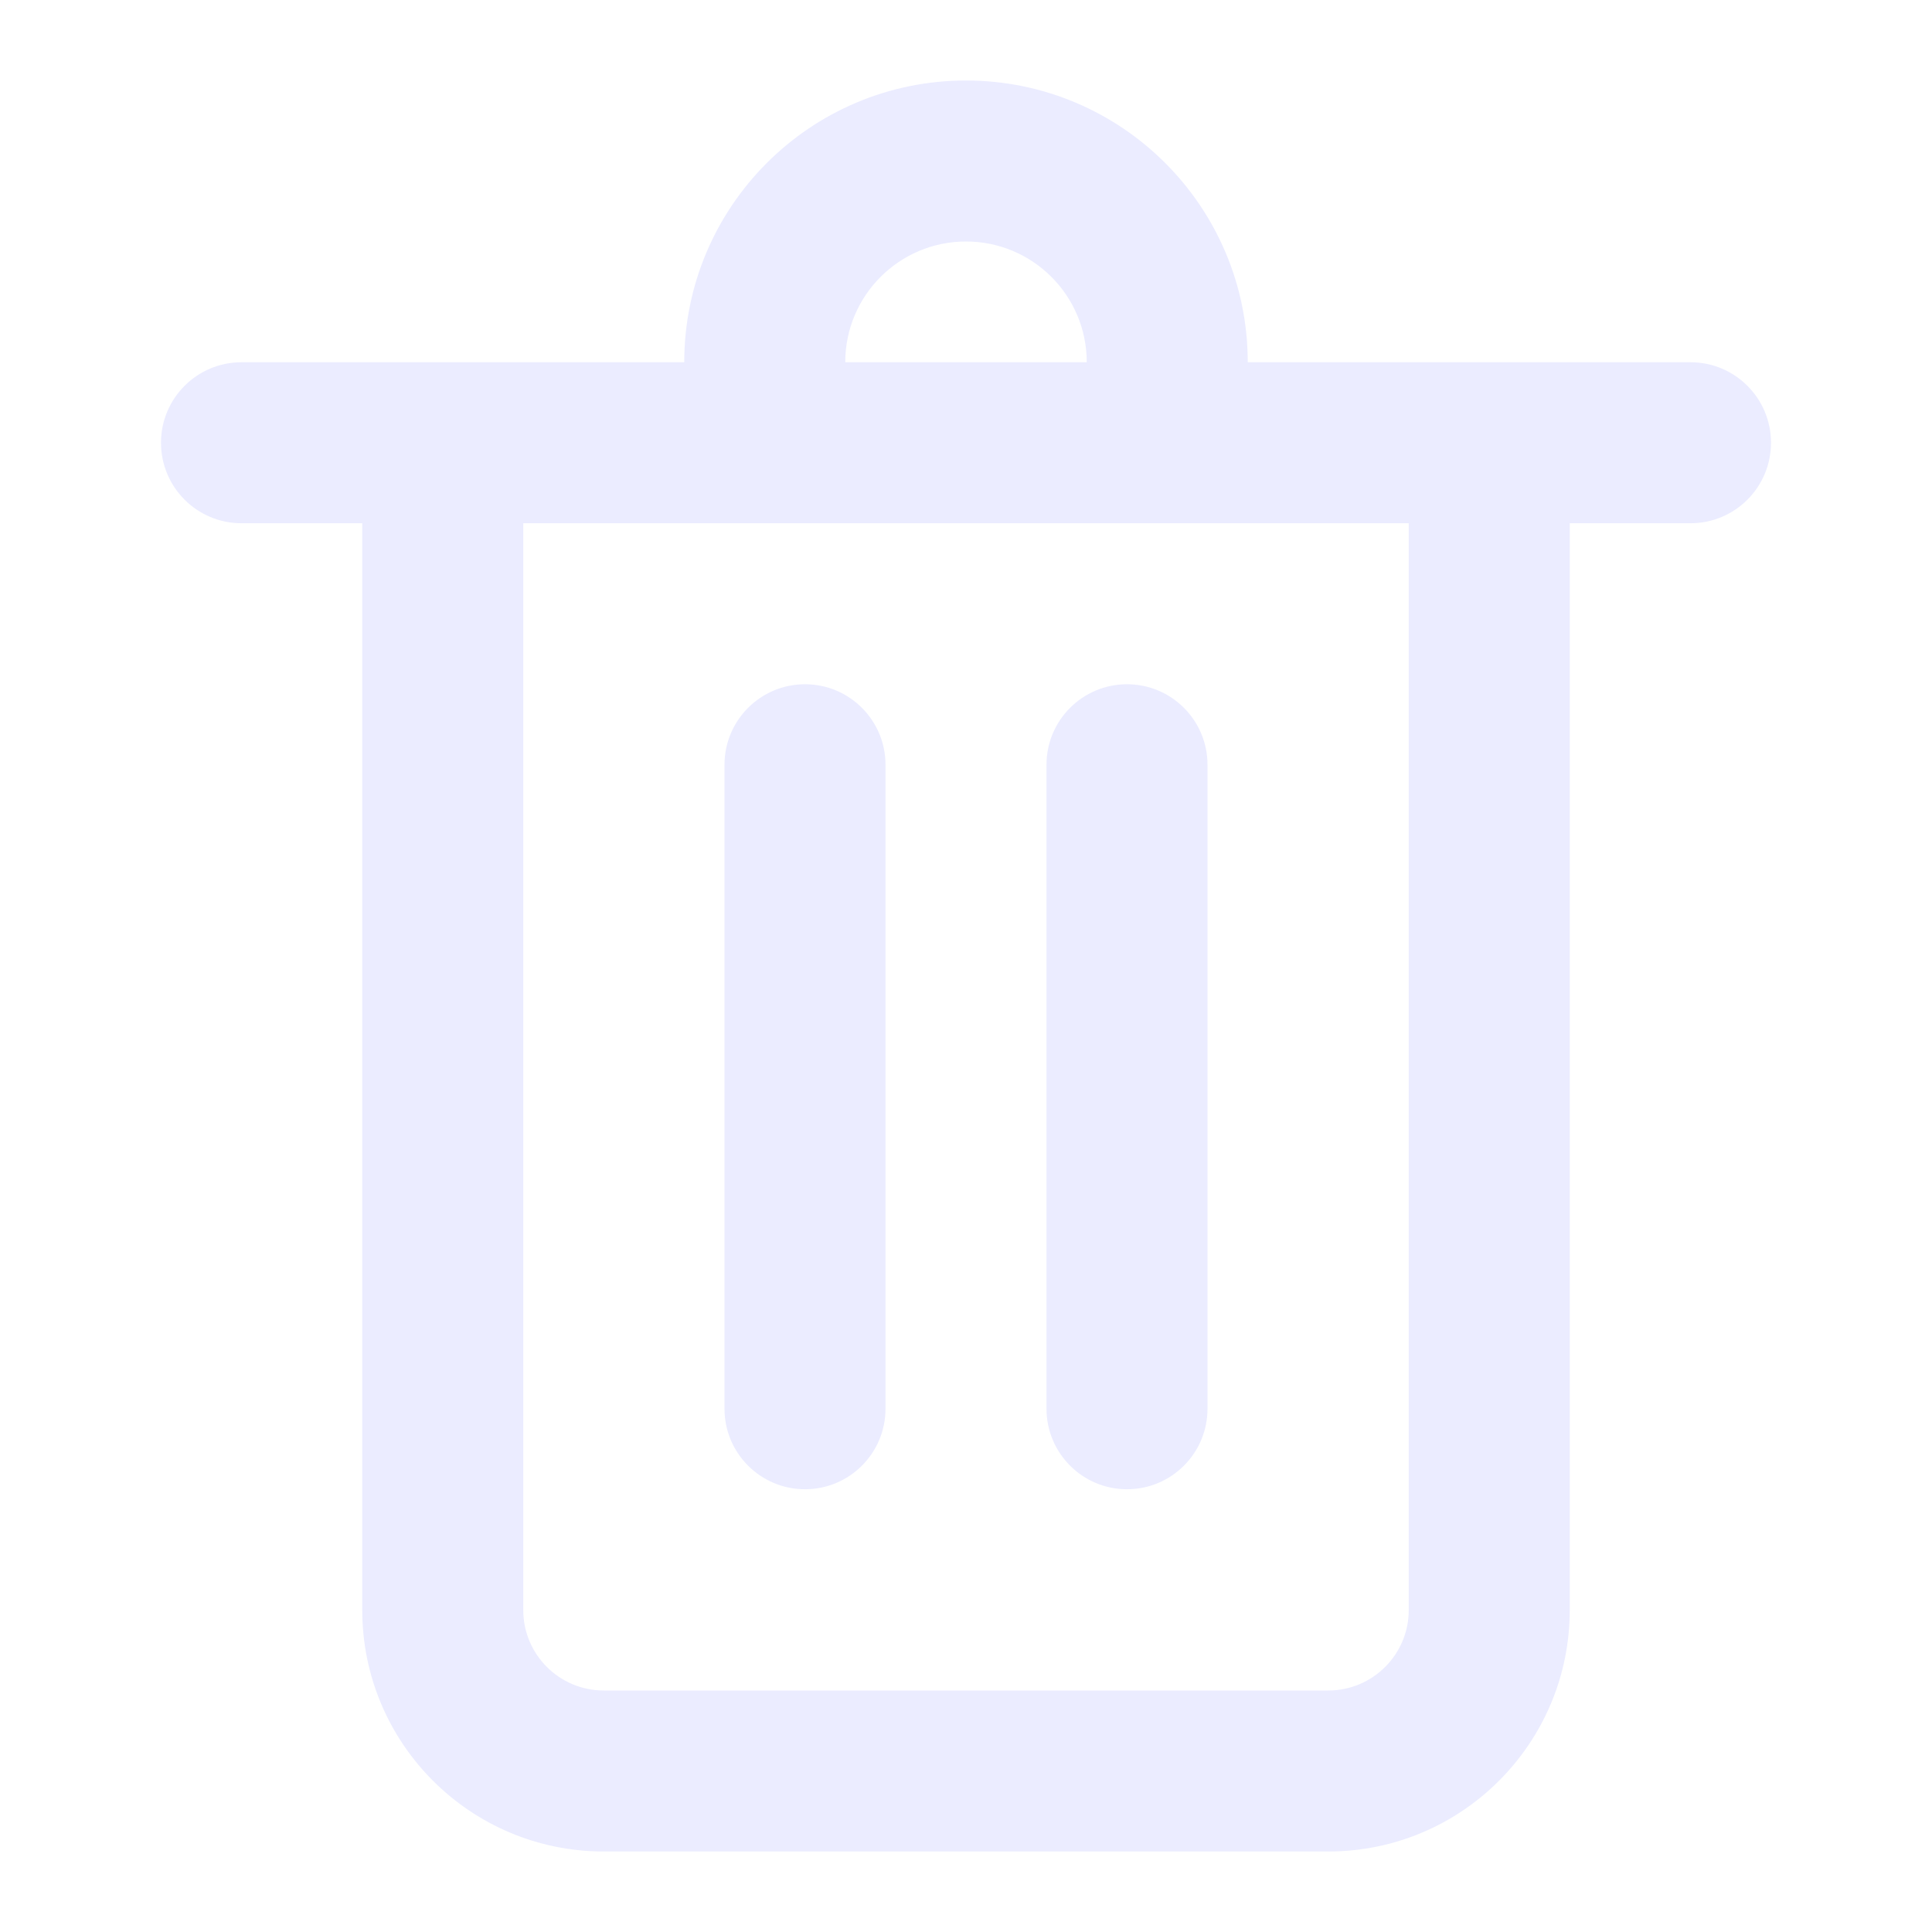
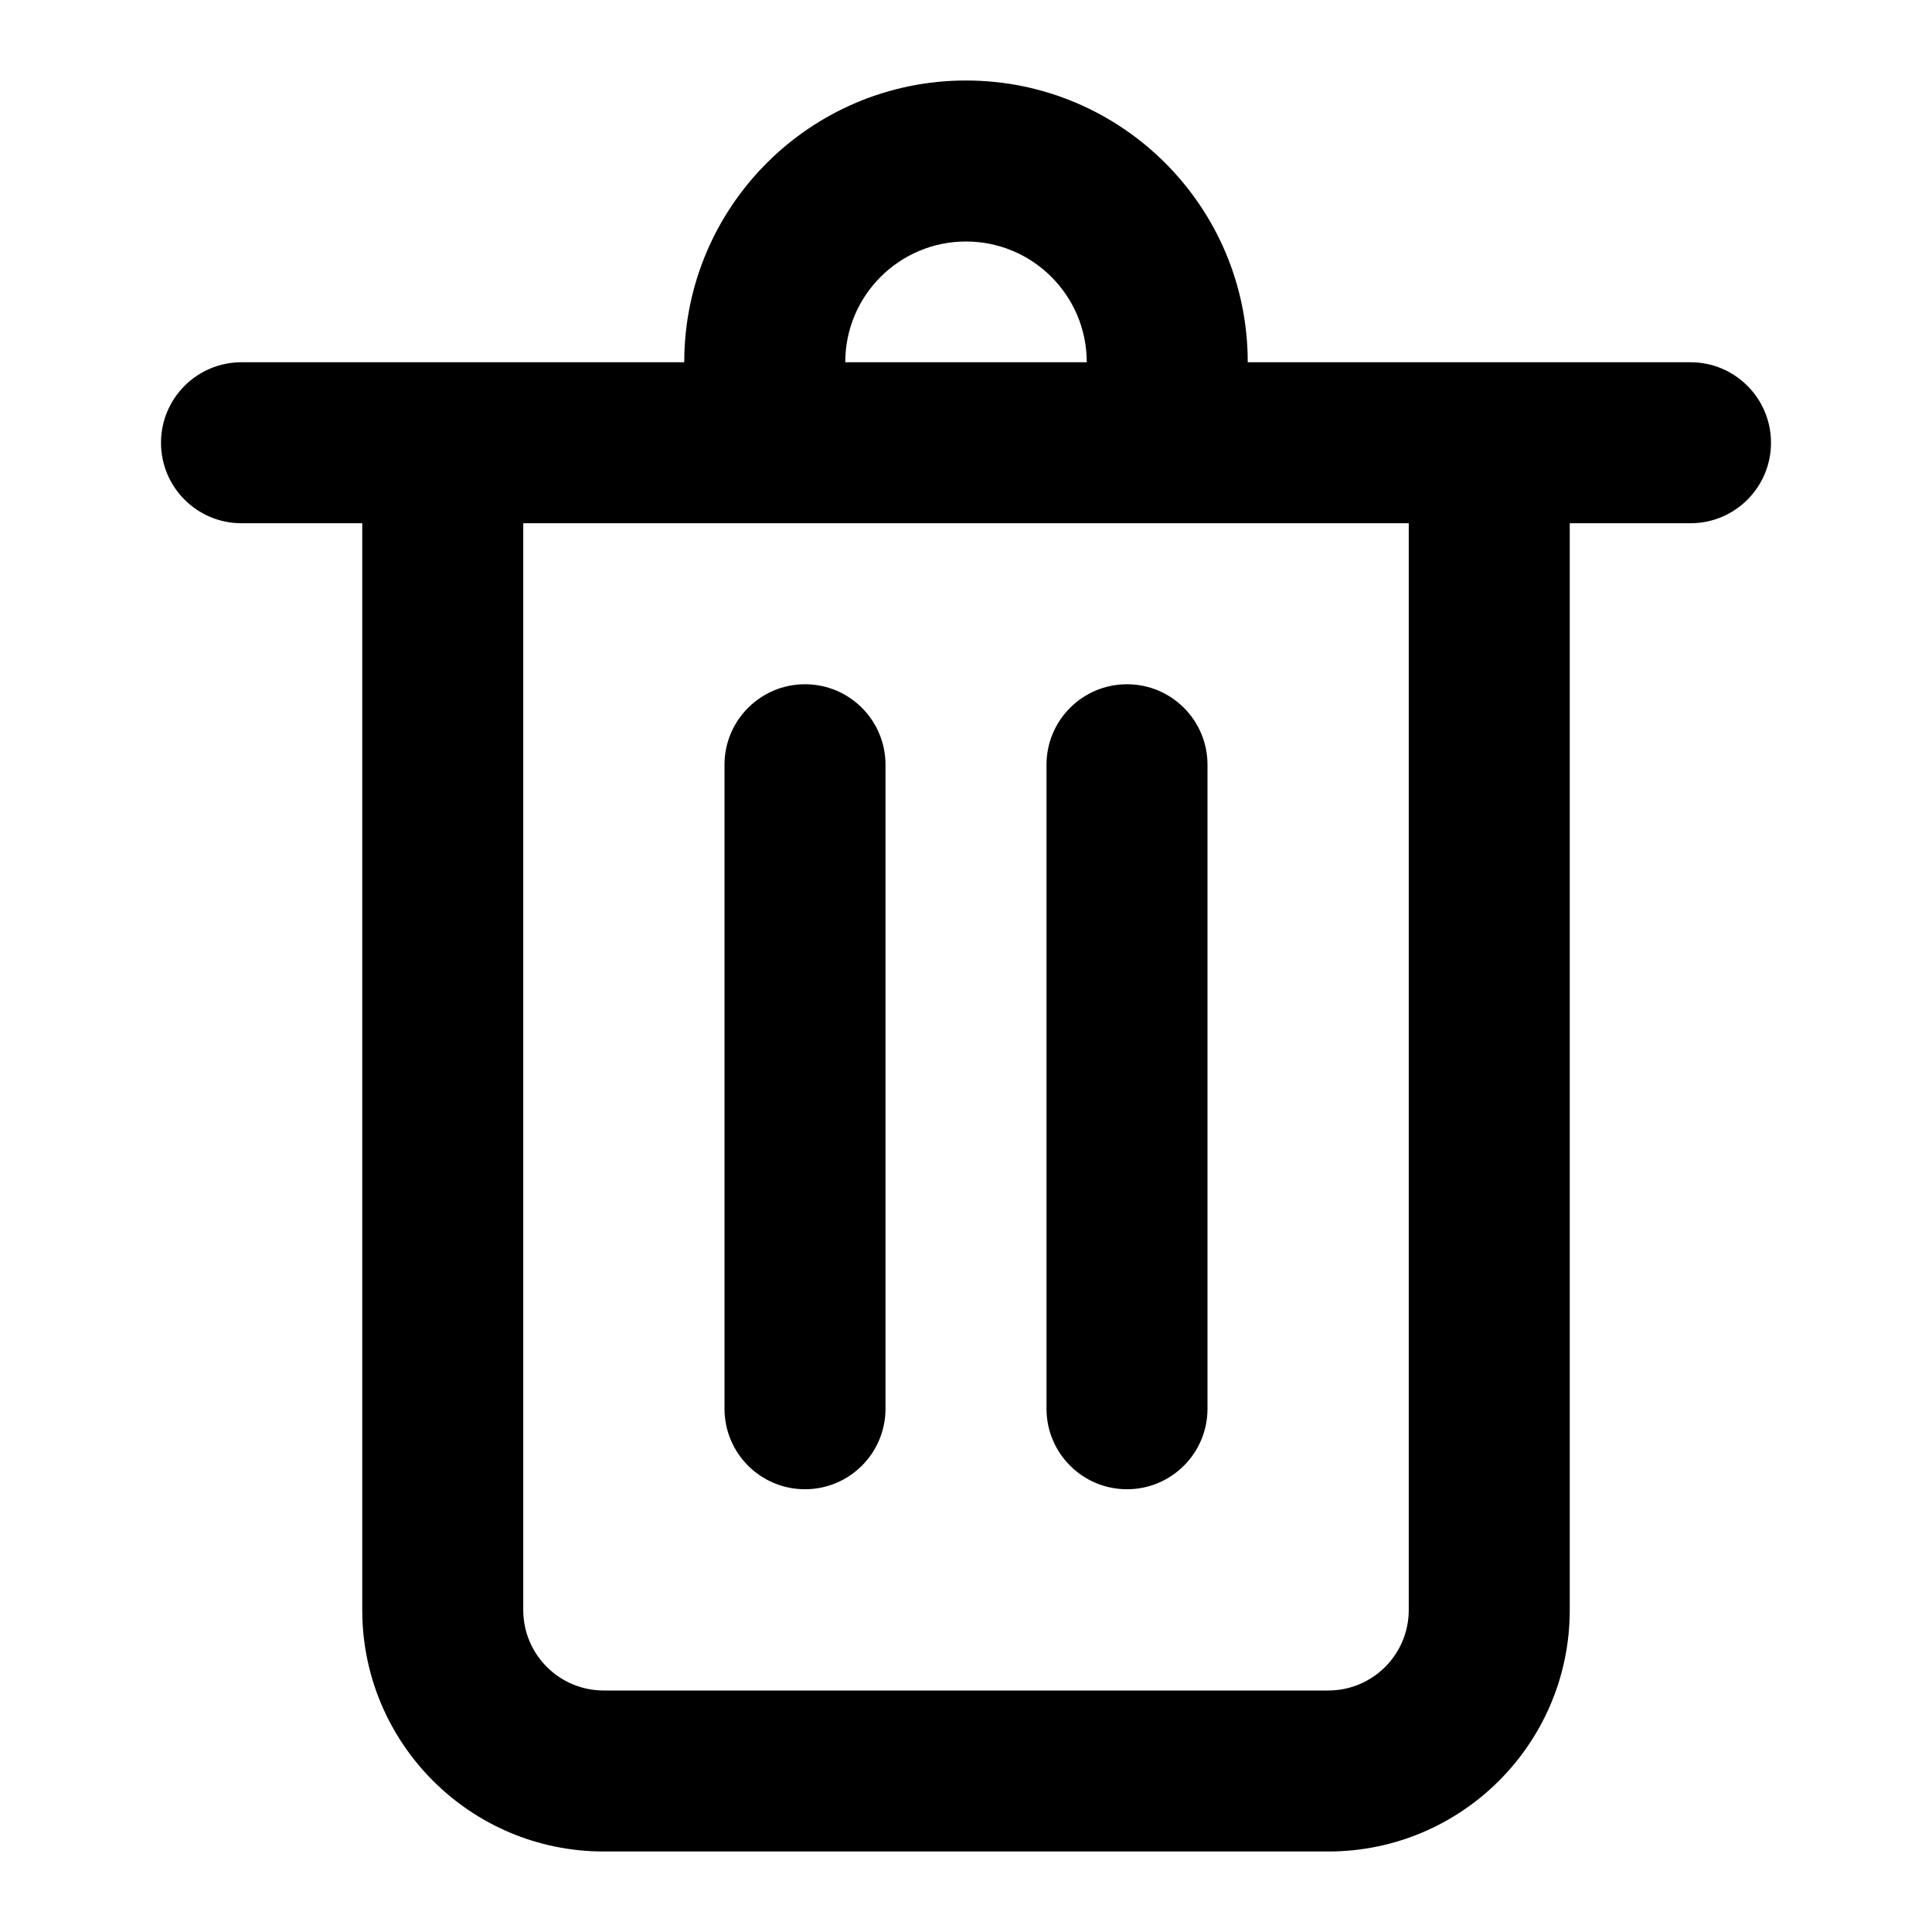
<svg xmlns="http://www.w3.org/2000/svg" id="Recycle_bin_icon" data-name="Recycle bin icon" width="24" height="24" viewBox="0 0 24 24">
  <rect id="Boundary" width="24" height="24" fill="none" />
-   <path id="Union_19" data-name="Union 19" d="M2616.5,25a3,3,0,0,1-3-3V8.5H2612a1,1,0,0,1,0-2h5.5a3.5,3.5,0,1,1,7,0h5.5a1,1,0,1,1,0,2h-1.5V22a3,3,0,0,1-3,3Zm-1-3a1,1,0,0,0,1,1h9a1,1,0,0,0,1-1V8.5h-11Zm4-15.5h3a1.5,1.5,0,0,0-3,0Zm2.5,13v-8a1,1,0,1,1,2,0v8a1,1,0,1,1-2,0Zm-4,0v-8a1,1,0,1,1,2,0v8a1,1,0,1,1-2,0Z" transform="translate(-2609 -2)" fill="#ebecff" />
+   <path id="Union_19" data-name="Union 19" d="M2616.5,25a3,3,0,0,1-3-3V8.5H2612a1,1,0,0,1,0-2h5.5a3.5,3.5,0,1,1,7,0h5.5a1,1,0,1,1,0,2h-1.5V22a3,3,0,0,1-3,3Zm-1-3a1,1,0,0,0,1,1h9a1,1,0,0,0,1-1V8.5h-11Zm4-15.5h3a1.5,1.5,0,0,0-3,0Zm2.5,13v-8a1,1,0,1,1,2,0v8a1,1,0,1,1-2,0Zm-4,0v-8a1,1,0,1,1,2,0v8a1,1,0,1,1-2,0Z" transform="translate(-2609 -2)" fill="currentColor" />
</svg>
